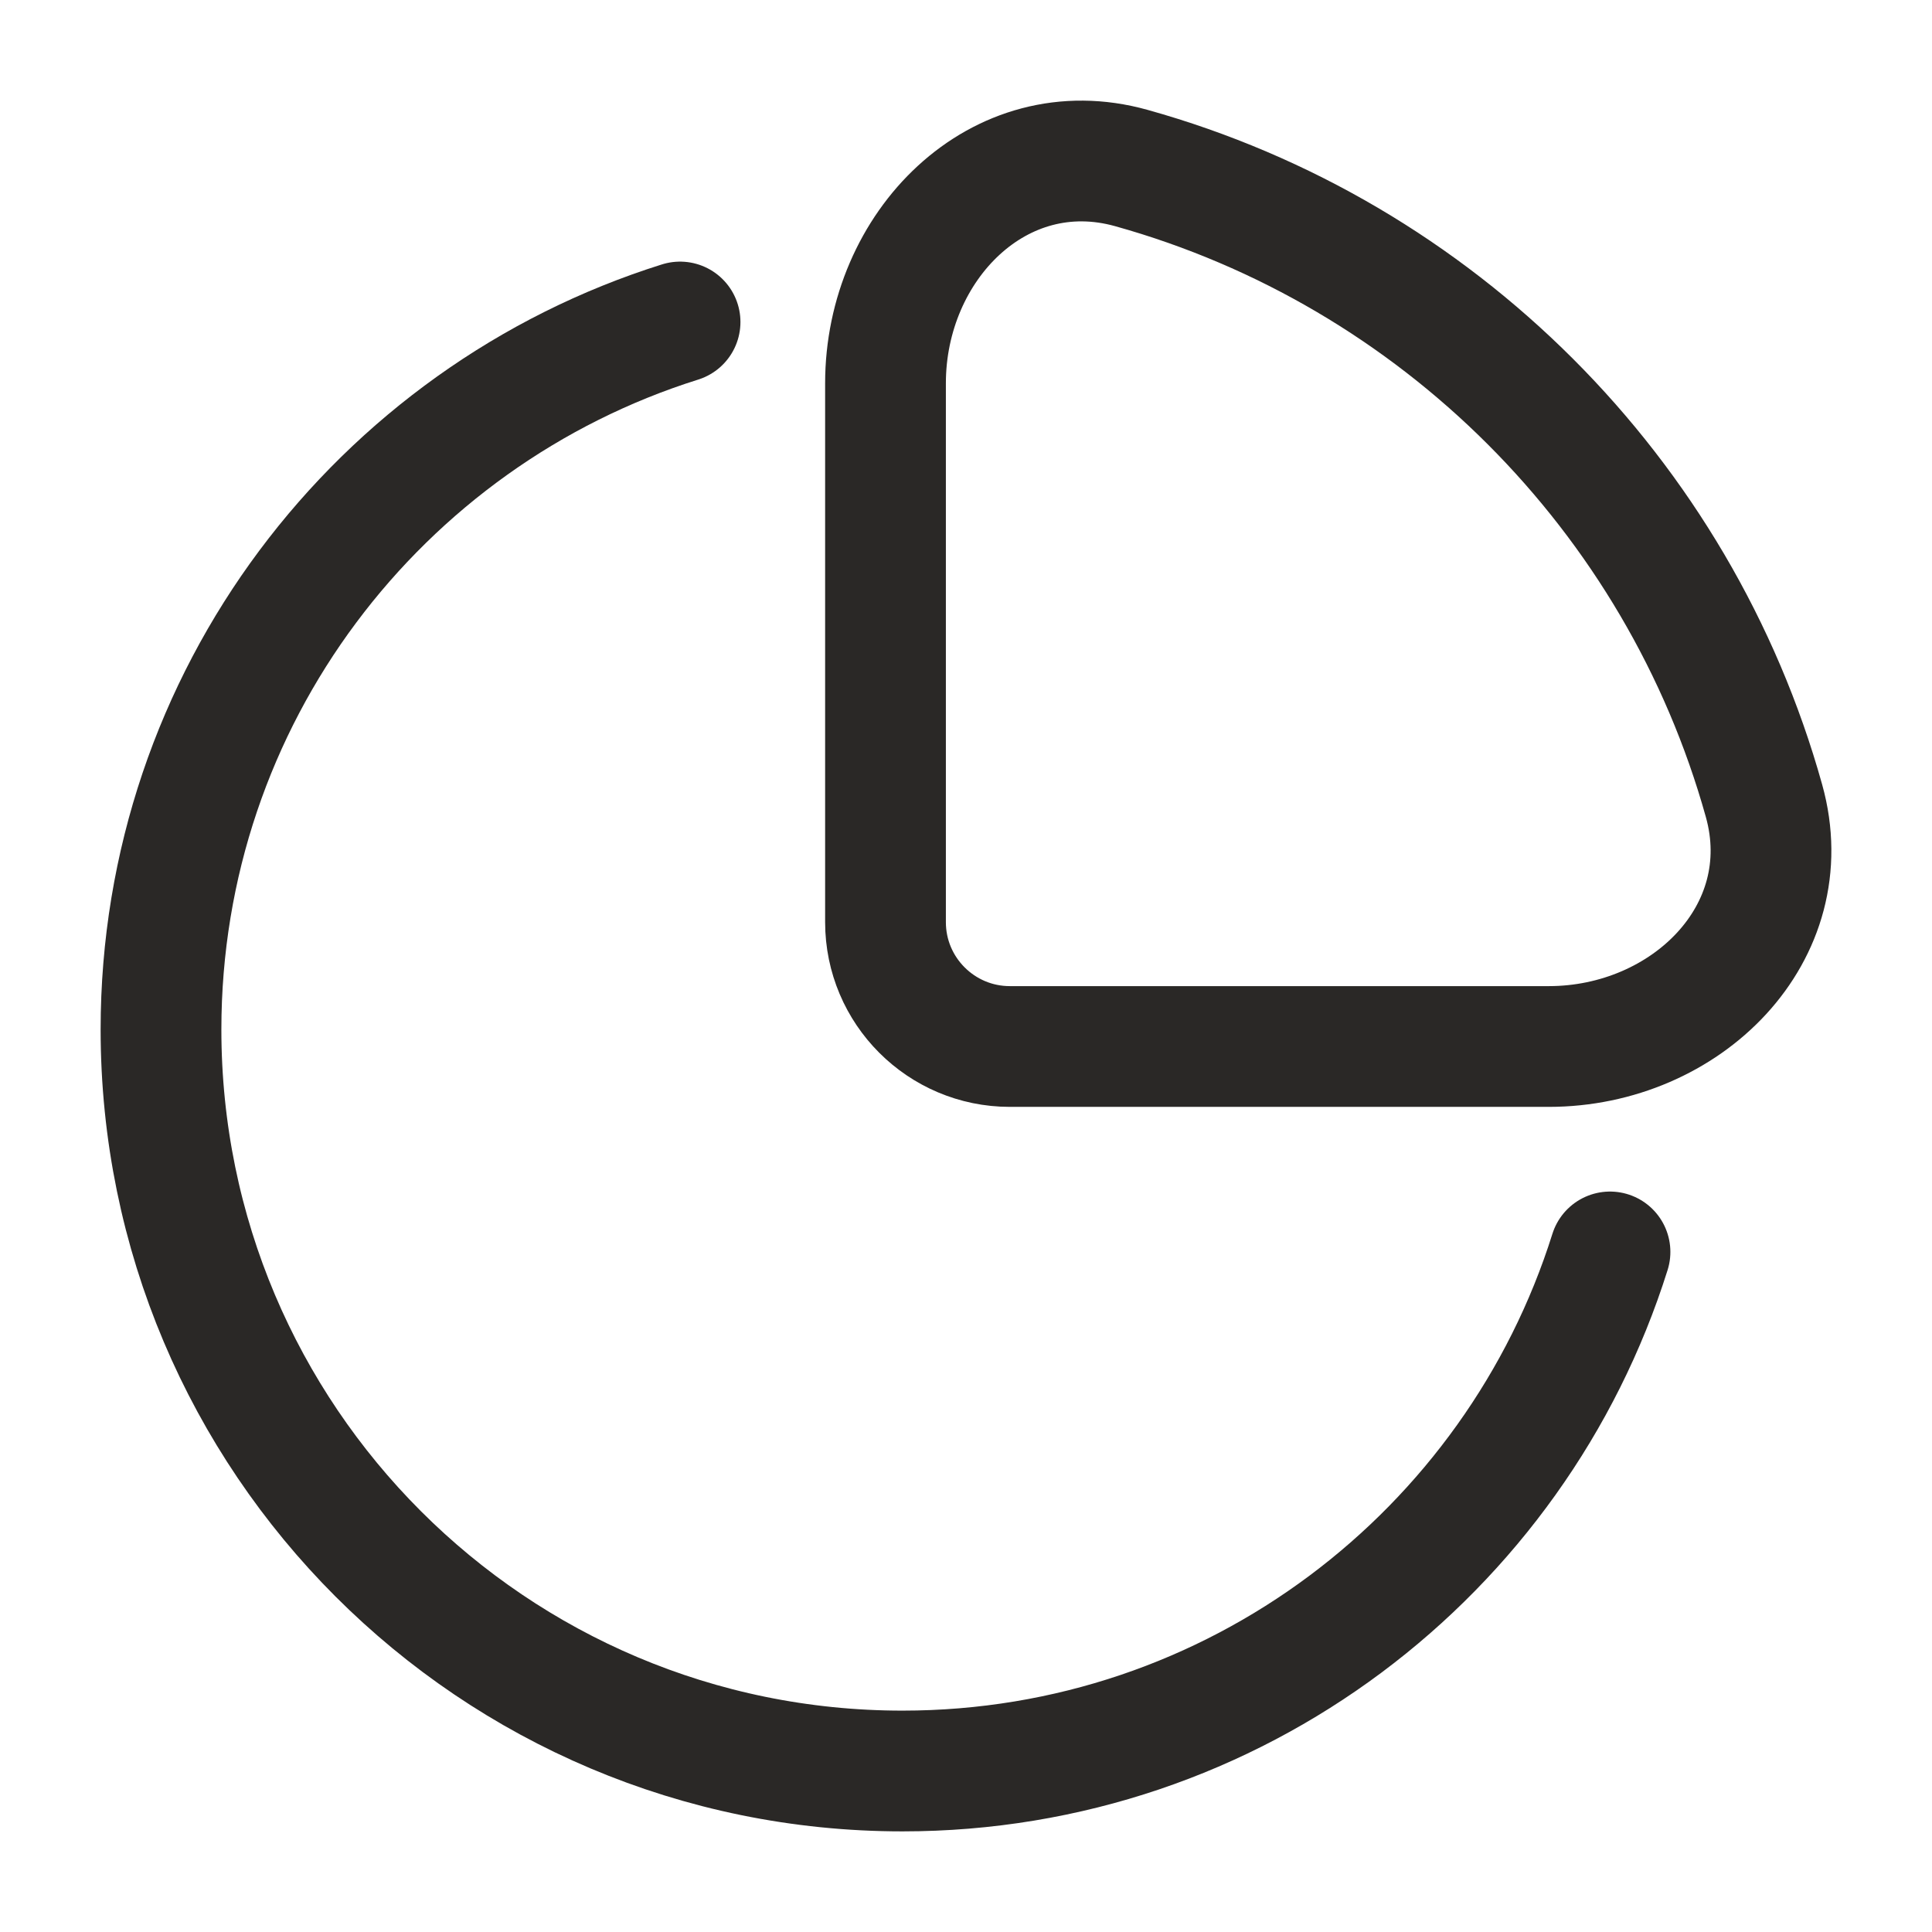
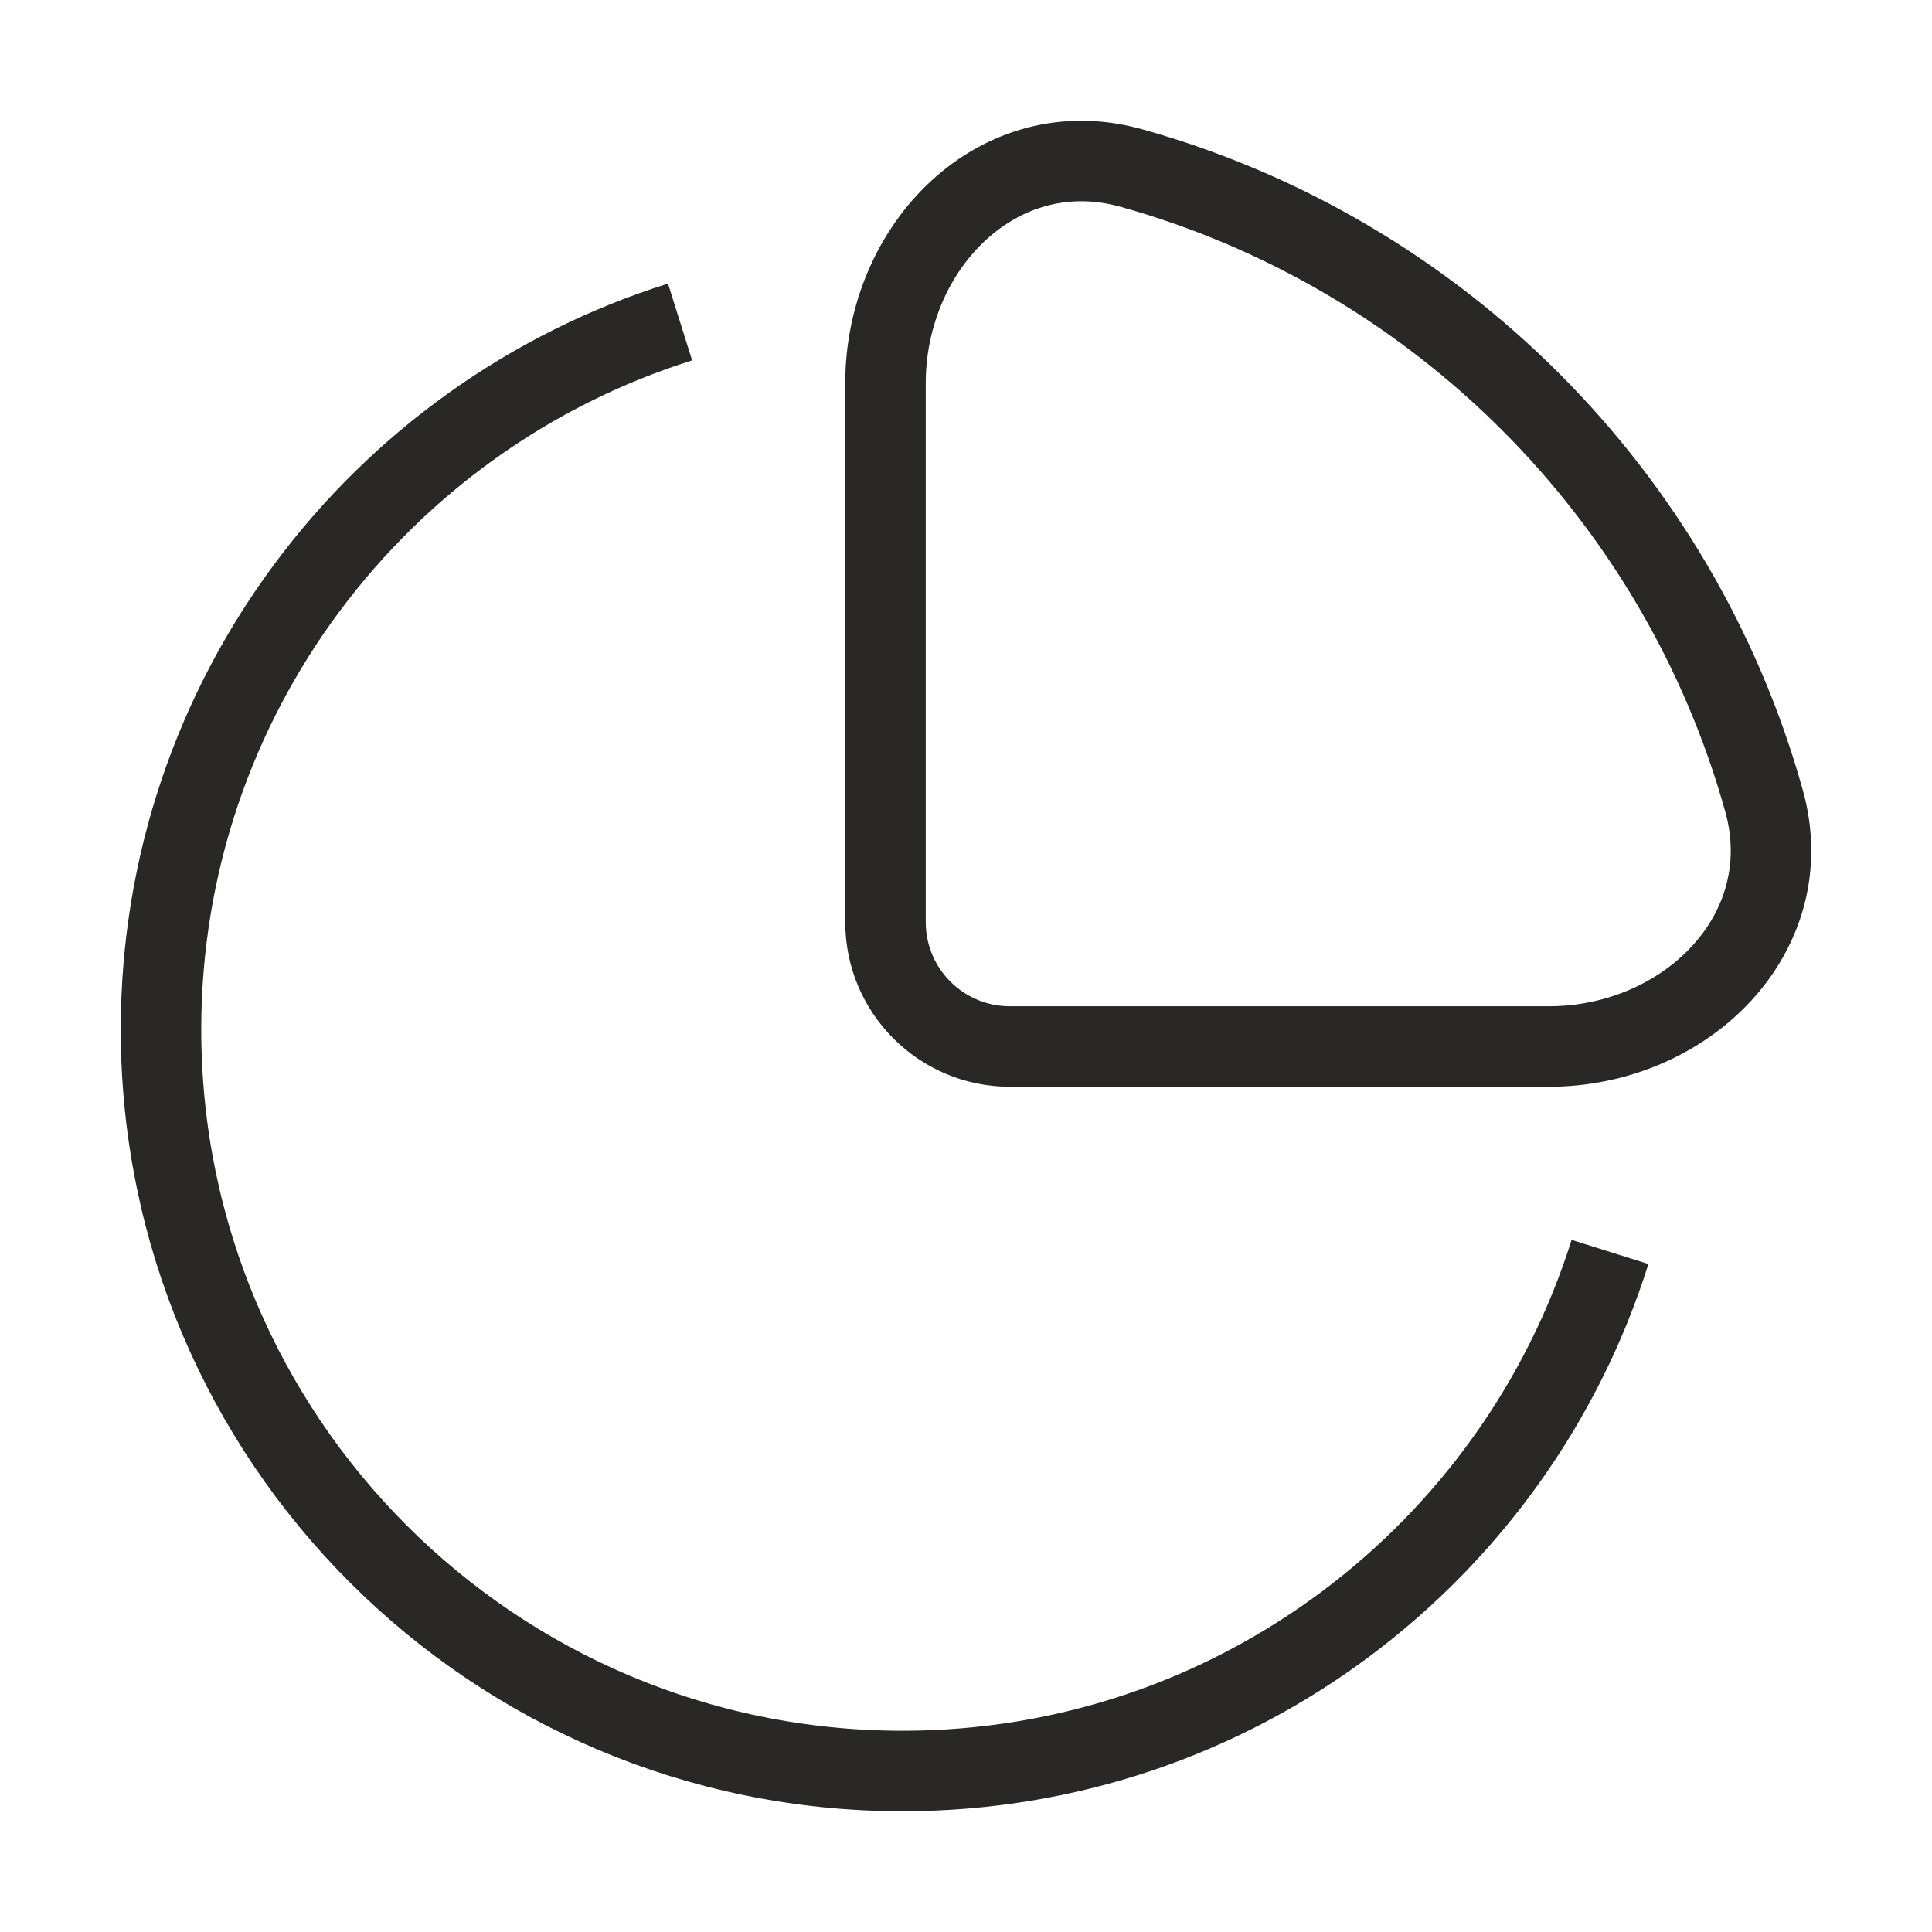
<svg xmlns="http://www.w3.org/2000/svg" width="24" height="24" viewBox="0 0 24 24" fill="none">
-   <path d="M20 15.552C18.826 19.289 15.335 22 11.211 22C6.124 22 2 17.876 2 12.789C2 8.665 4.711 5.174 8.448 4" stroke="#2A2826" stroke-width="1.5" stroke-linecap="round" />
-   <path d="M21.913 9.947C20.852 6.144 17.856 3.148 14.053 2.087C12.409 1.628 11 3.054 11 4.761V11.455C11 12.308 11.692 13 12.545 13H19.239C20.946 13 22.372 11.591 21.913 9.947Z" stroke="#2A2826" stroke-width="1.5" />
+   <path d="M20 15.552C18.826 19.289 15.335 22 11.211 22C6.124 22 2 17.876 2 12.789C2 8.665 4.711 5.174 8.448 4" stroke="#2A2826" strokeWidth="1.5" strokeLinecap="round" />
+   <path d="M21.913 9.947C20.852 6.144 17.856 3.148 14.053 2.087C12.409 1.628 11 3.054 11 4.761V11.455C11 12.308 11.692 13 12.545 13H19.239C20.946 13 22.372 11.591 21.913 9.947Z" stroke="#2A2826" strokeWidth="1.5" />
</svg>
